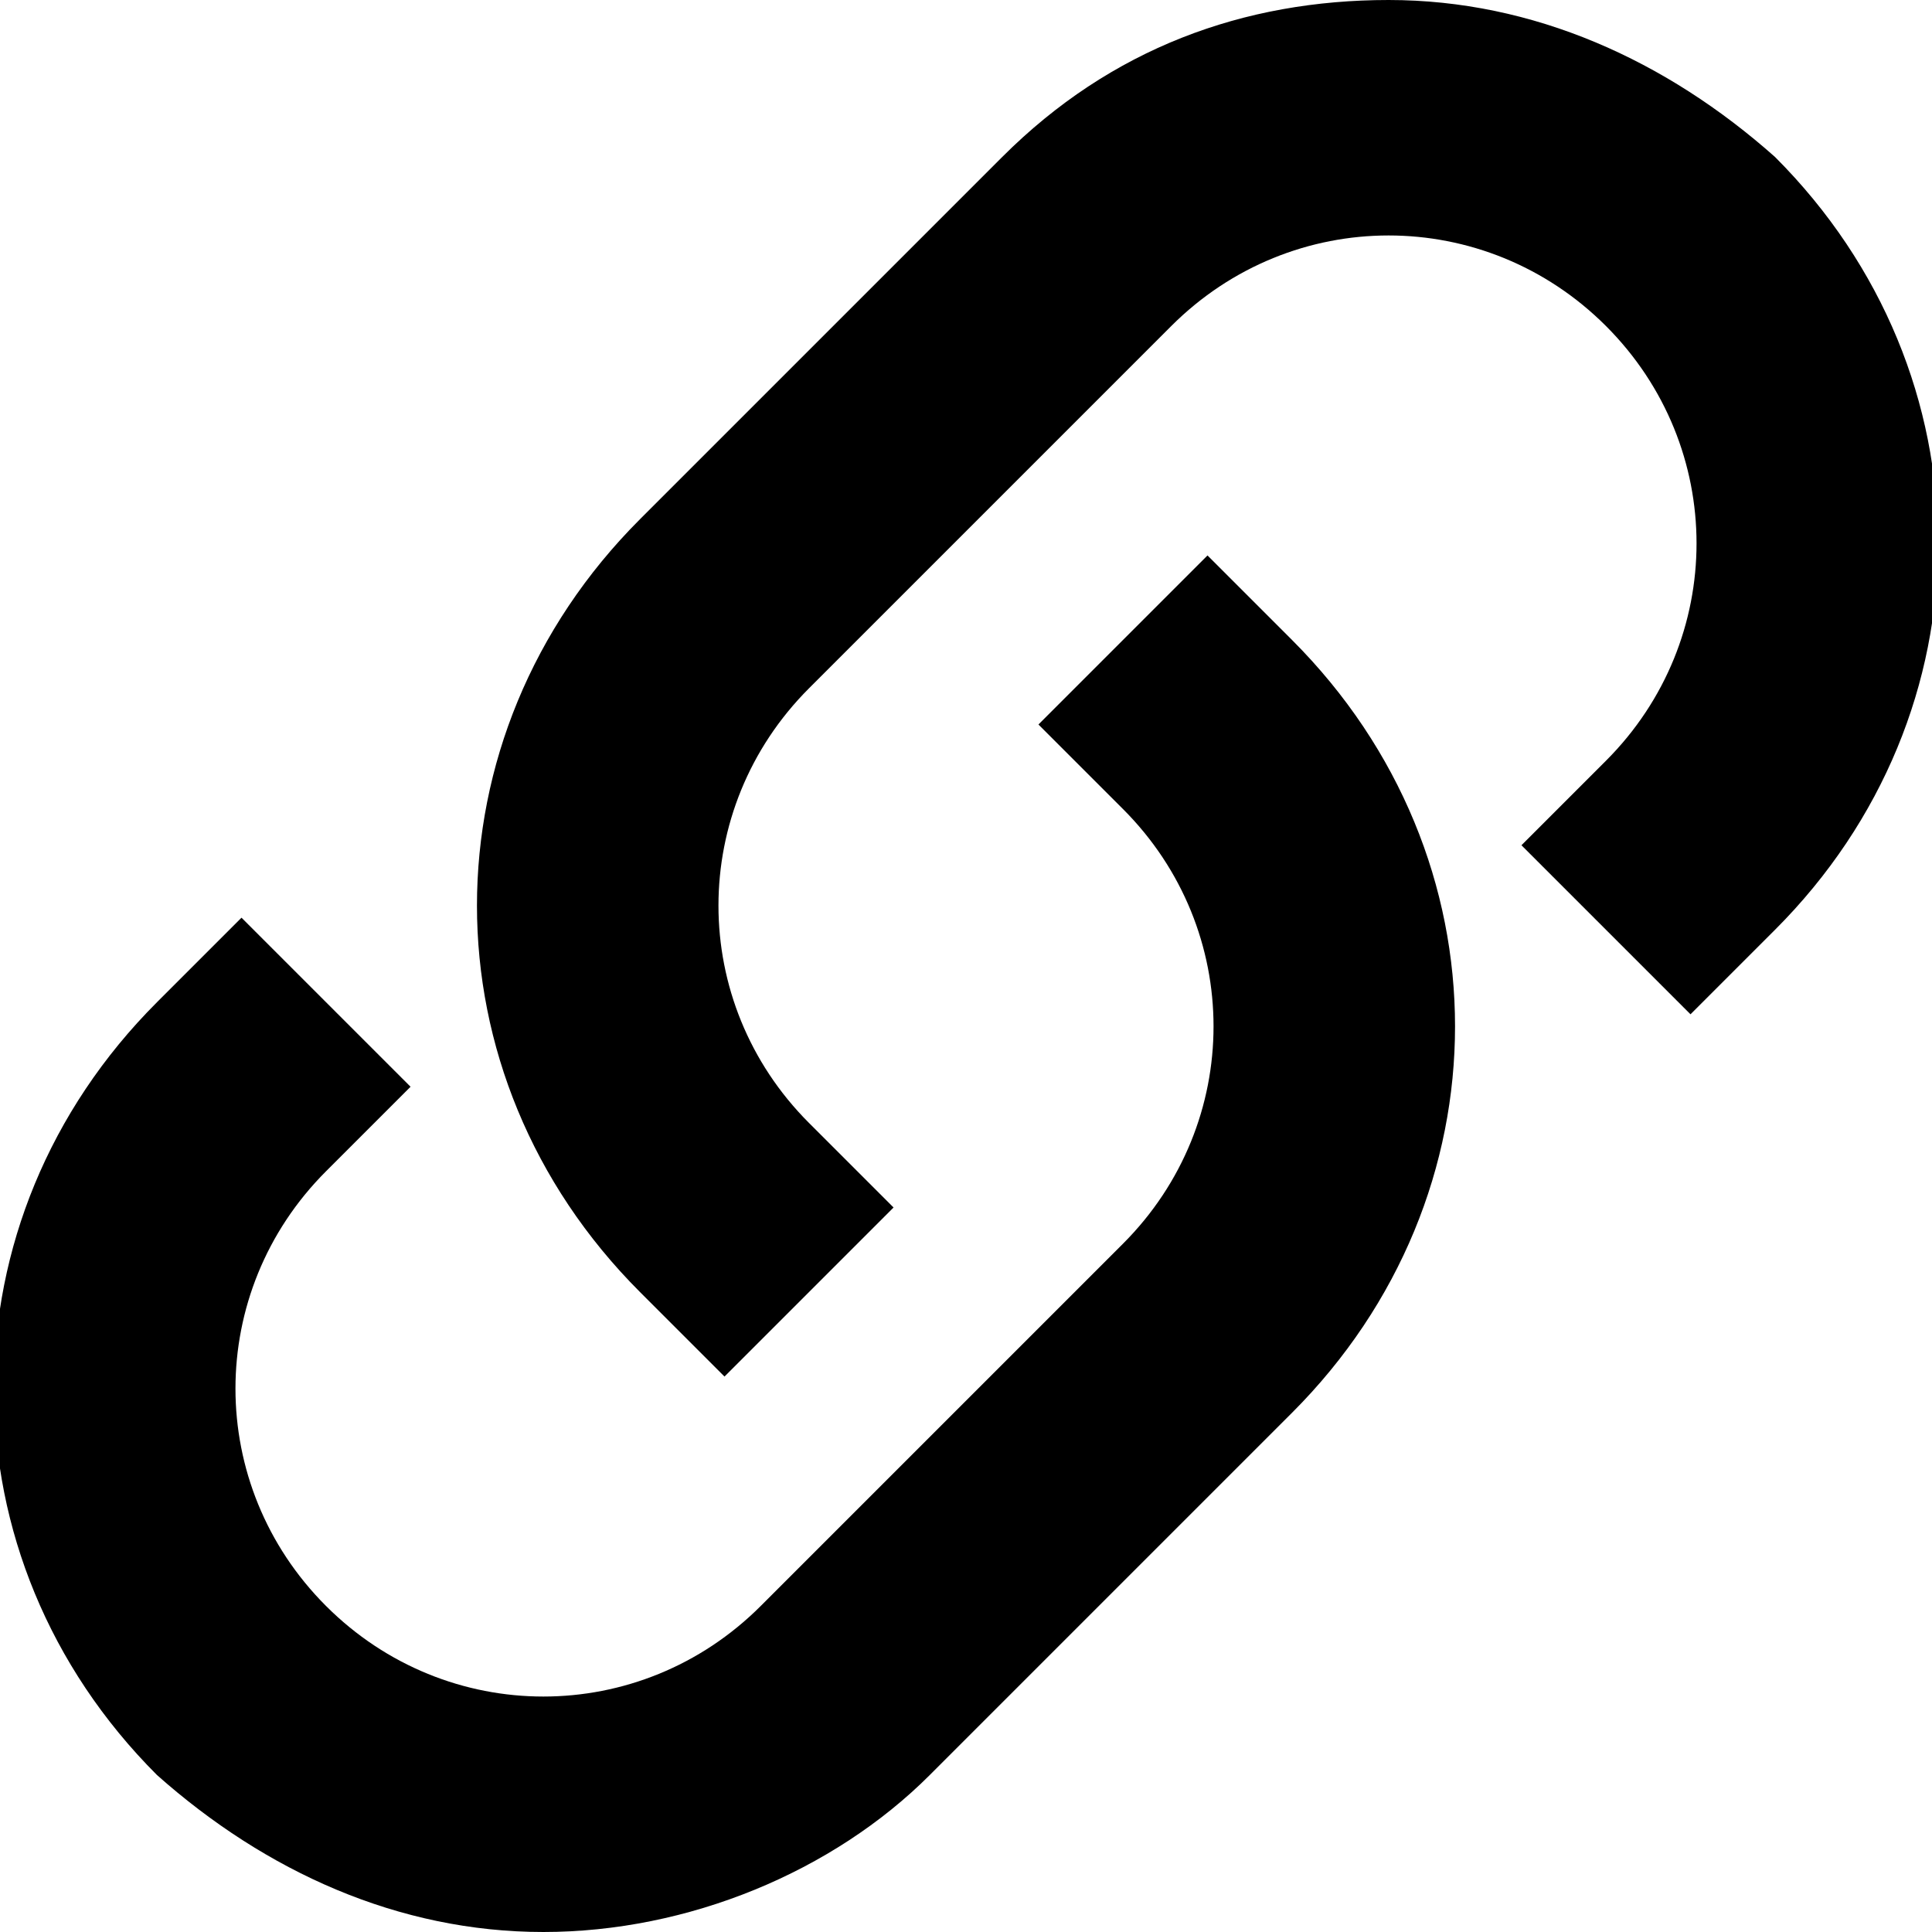
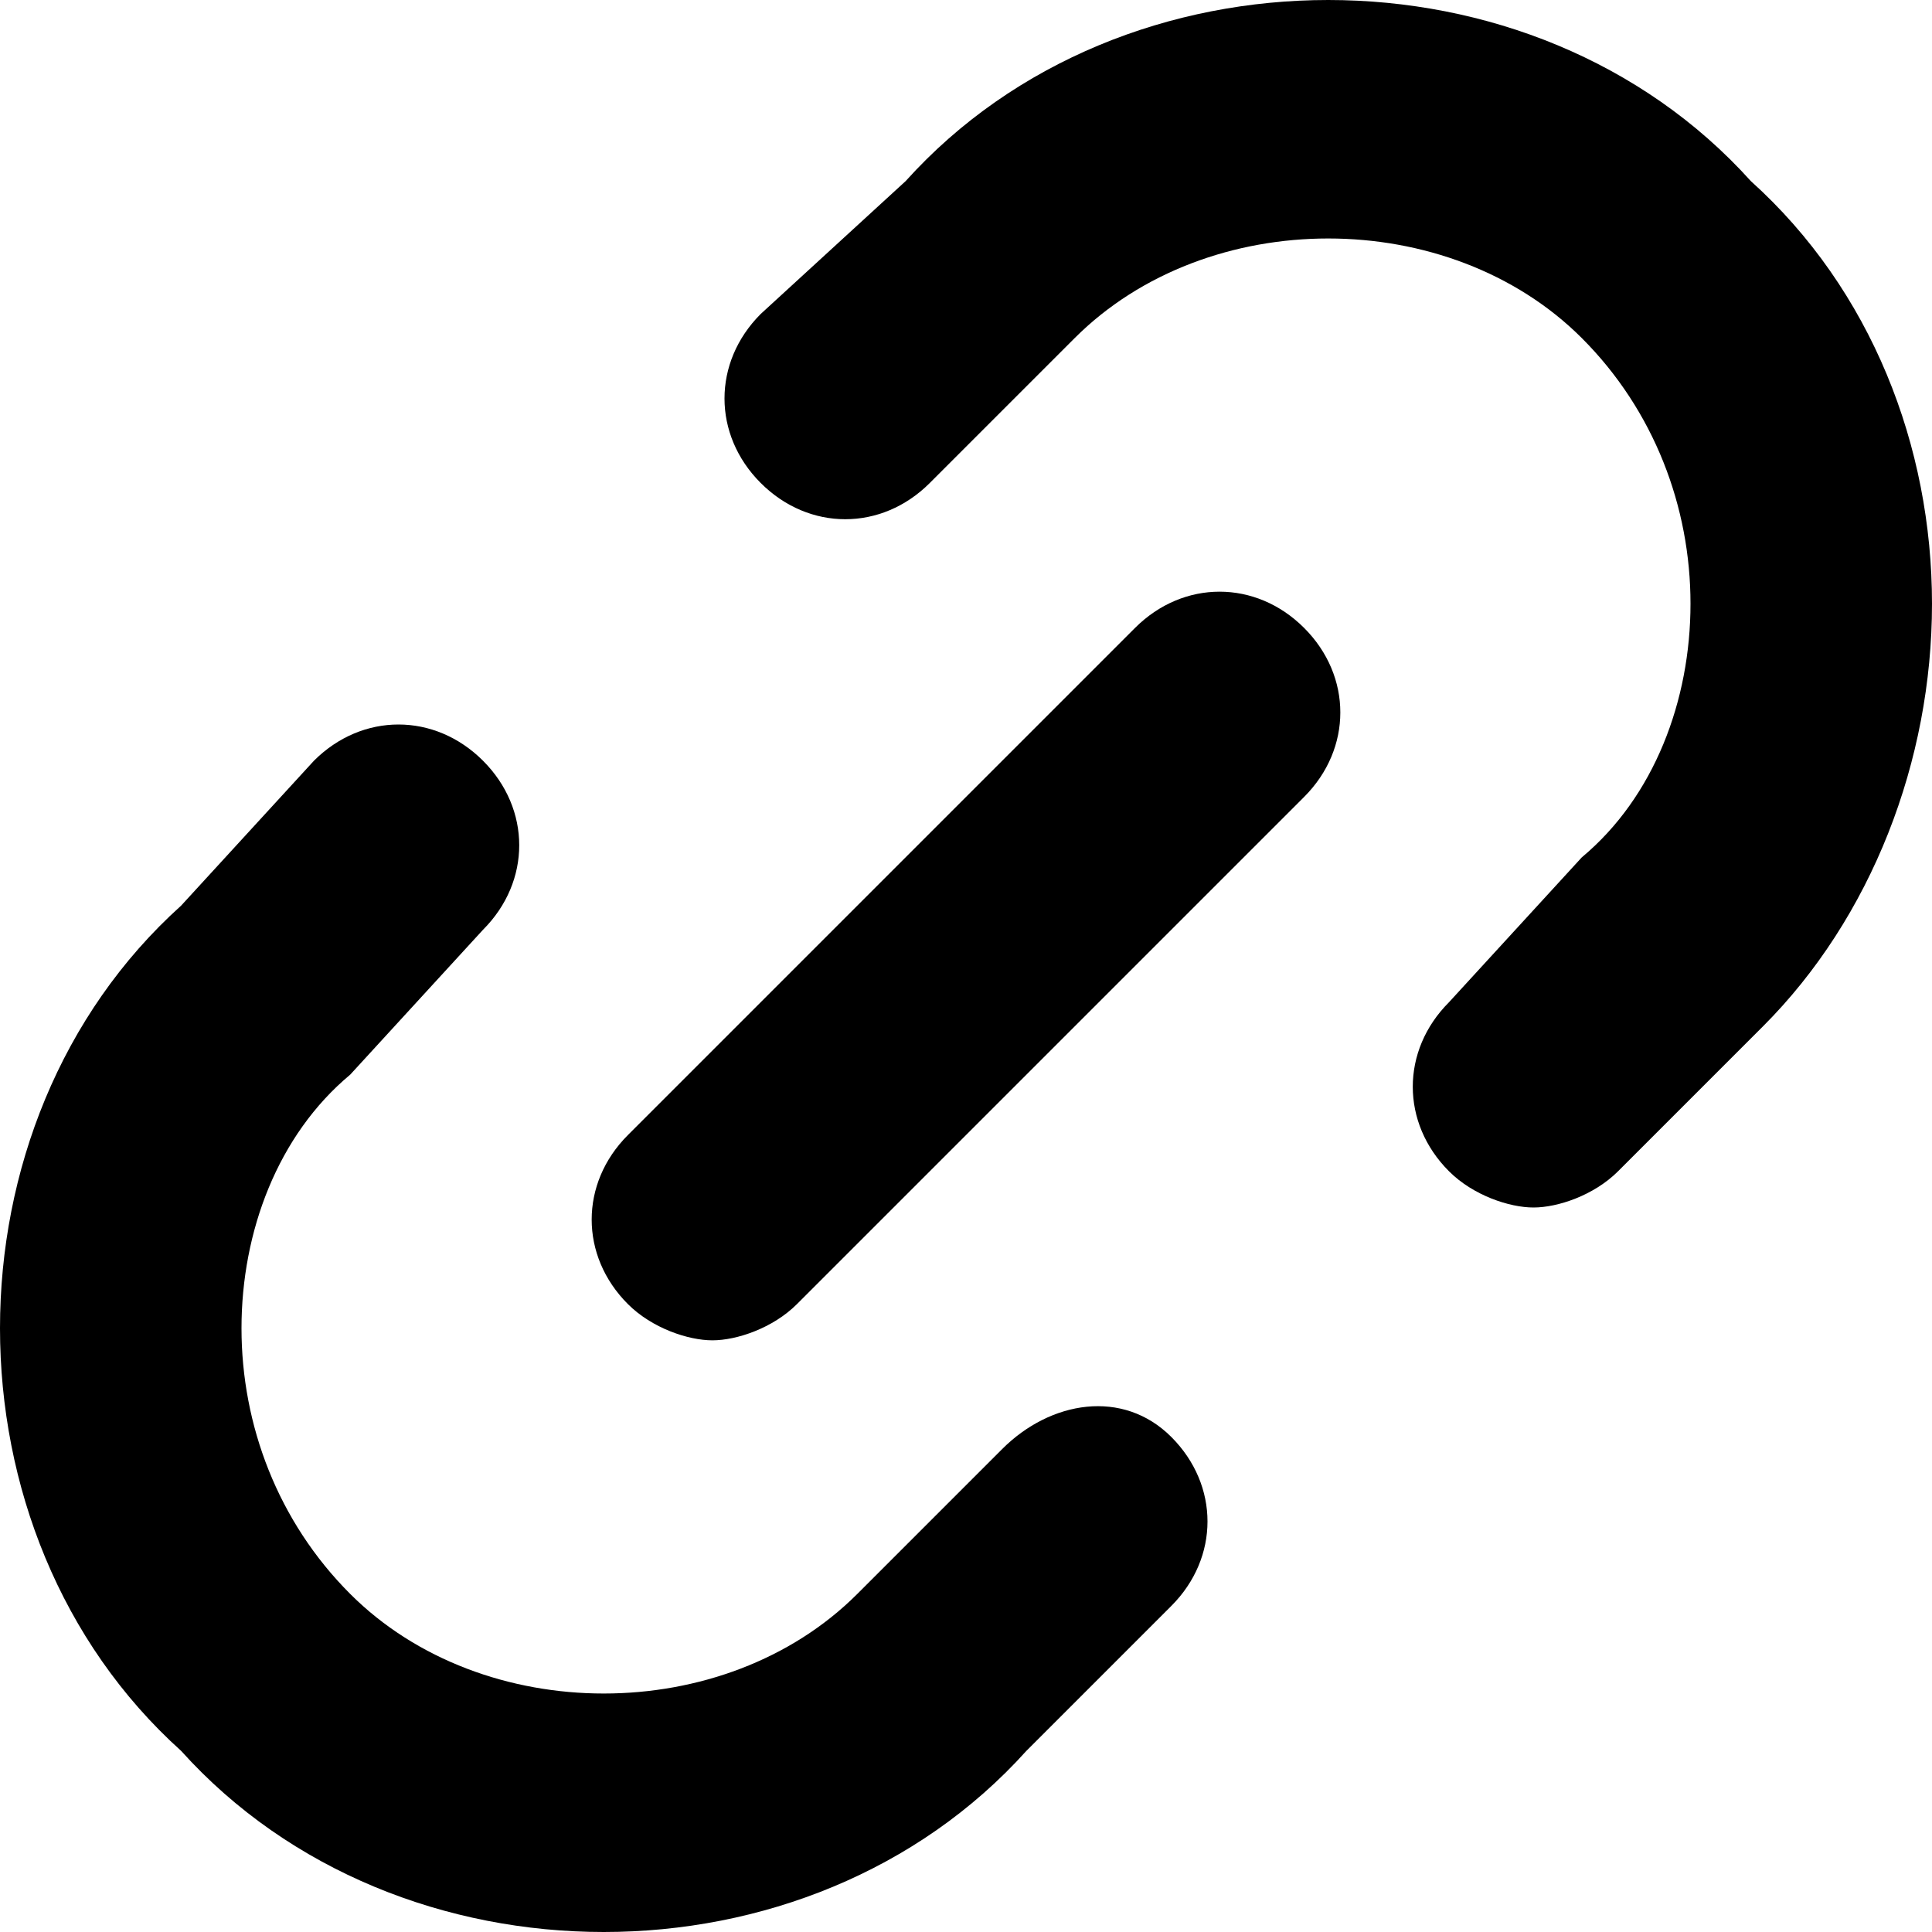
<svg xmlns="http://www.w3.org/2000/svg" height="16" width="16" viewBox="0 0 16 16">
  <g fill="currentColor">
-     <path data-color="color-2" d="M4.5,16c-1.2,0-2.3-0.5-3.2-1.3c-1.8-1.8-1.8-4.6,0-6.4L2,7.6L3.4,9L2.7,9.7 c-1,1-1,2.6,0,3.6c1,1,2.6,1,3.6,0l3-3c1-1,1-2.6,0-3.6L8.6,6L10,4.6l0.7,0.7c1.8,1.8,1.8,4.6,0,6.4l-3,3C6.9,15.5,5.7,16,4.5,16z" />
-     <path fill="currentColor" d="M6,11.4l-0.7-0.7c-1.8-1.8-1.8-4.6,0-6.4l3-3c0.9-0.9,2-1.3,3.2-1.3s2.3,0.5,3.2,1.3c1.8,1.8,1.8,4.6,0,6.4 L14,8.4L12.6,7l0.7-0.7c1-1,1-2.6,0-3.6c-1-1-2.6-1-3.6,0l-3,3c-1,1-1,2.6,0,3.6L7.4,10L6,11.4z" />
+     <path fill="currentColor" d="M11,0C9.7,0,8.4,0.5,7.5,1.5L6.3,2.6C5.9,3,5.9,3.6,6.3,4s1,0.4,1.4,0l1.2-1.2c1.1-1.1,3.1-1.1,4.2,0 C13.7,3.4,14,4.2,14,5s-0.3,1.6-0.9,2.1L12,8.3c-0.4,0.4-0.4,1,0,1.4c0.2,0.2,0.5,0.3,0.7,0.3s0.5-0.1,0.7-0.3l1.2-1.2 C15.5,7.6,16,6.3,16,5s-0.5-2.6-1.5-3.5C13.6,0.5,12.3,0,11,0z" />
+     <path fill="currentColor" d="M8.3,12l-1.2,1.2c-1.1,1.1-3.1,1.1-4.2,0C2.3,12.6,2,11.8,2,11s0.3-1.6,0.9-2.1L4,7.7c0.4-0.4,0.4-1,0-1.4 s-1-0.4-1.4,0L1.5,7.5C0.5,8.4,0,9.7,0,11s0.5,2.6,1.5,3.5C2.4,15.5,3.7,16,5,16s2.6-0.5,3.5-1.5l1.2-1.2c0.4-0.4,0.4-1,0-1.4 S8.7,11.6,8.3,12z" />
+     <path data-color="color-2" fill="currentColor" d="M9.4,5.2L5.2,9.4c-0.4,0.4-0.4,1,0,1.4c0.2,0.2,0.5,0.3,0.7,0.3s0.5-0.1,0.7-0.3l4.2-4.2 c0.4-0.4,0.4-1,0-1.4C10.4,4.8,9.8,4.8,9.4,5.2z" />
  </g>
</svg>
